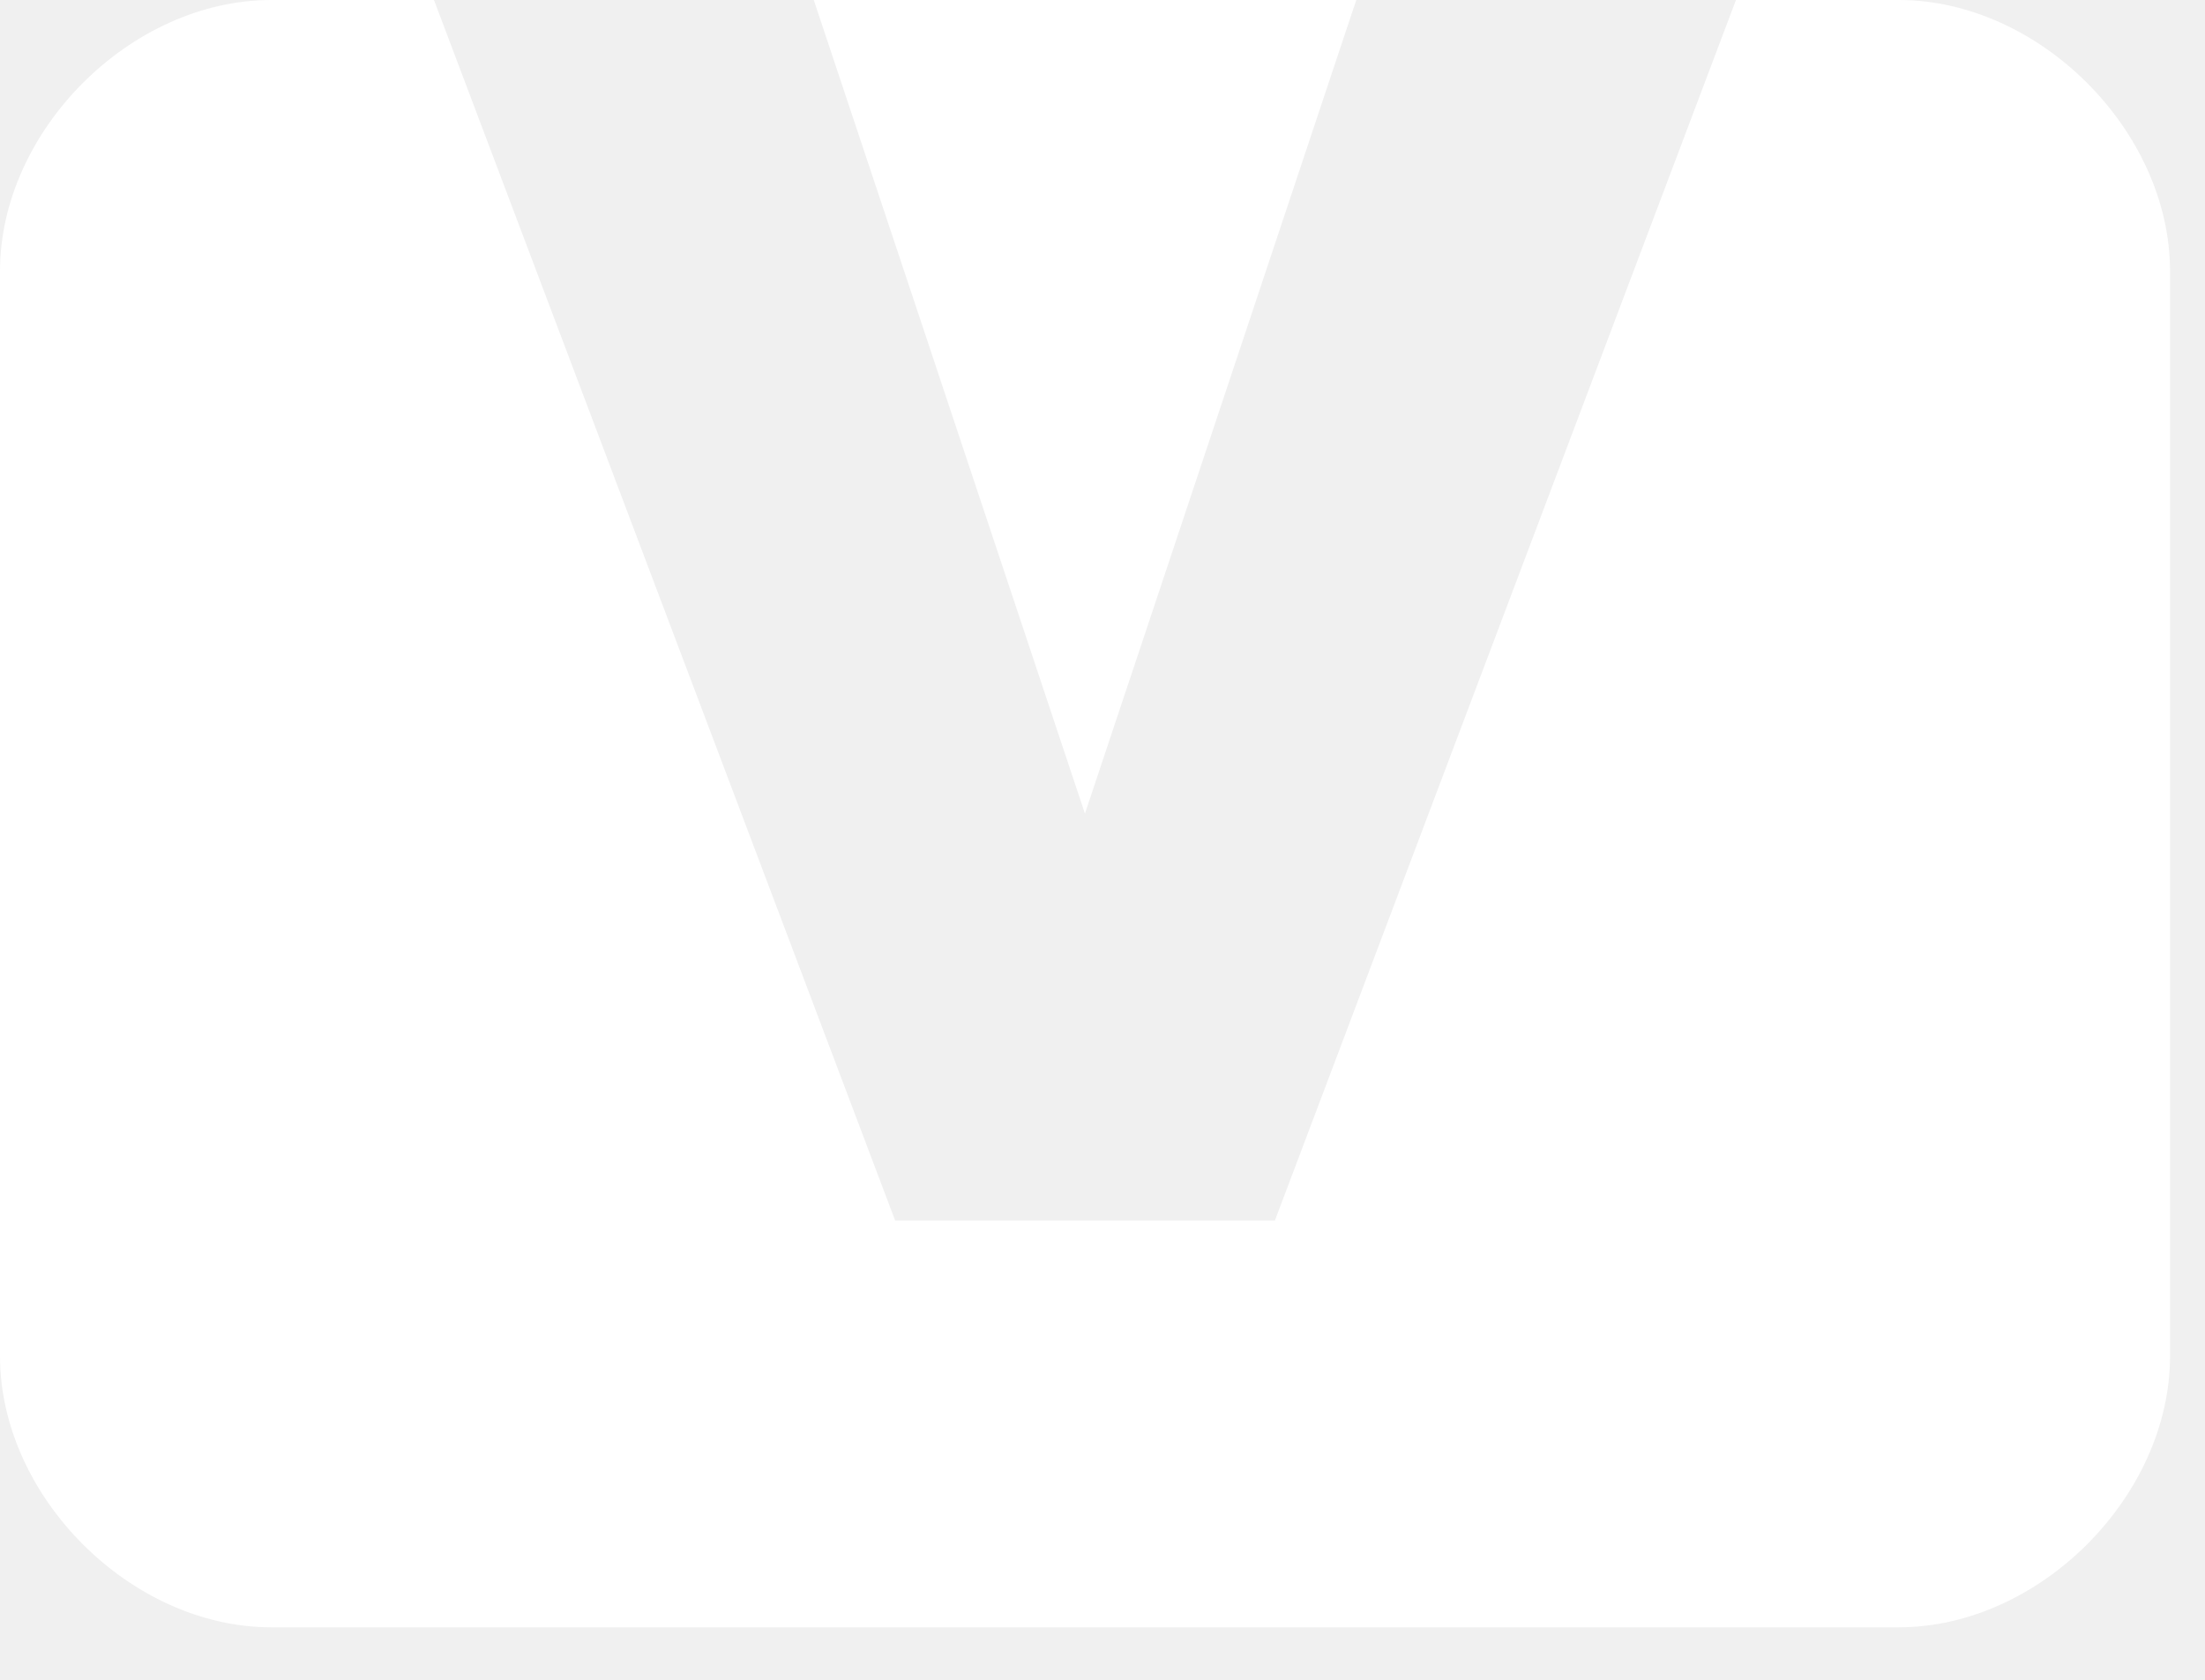
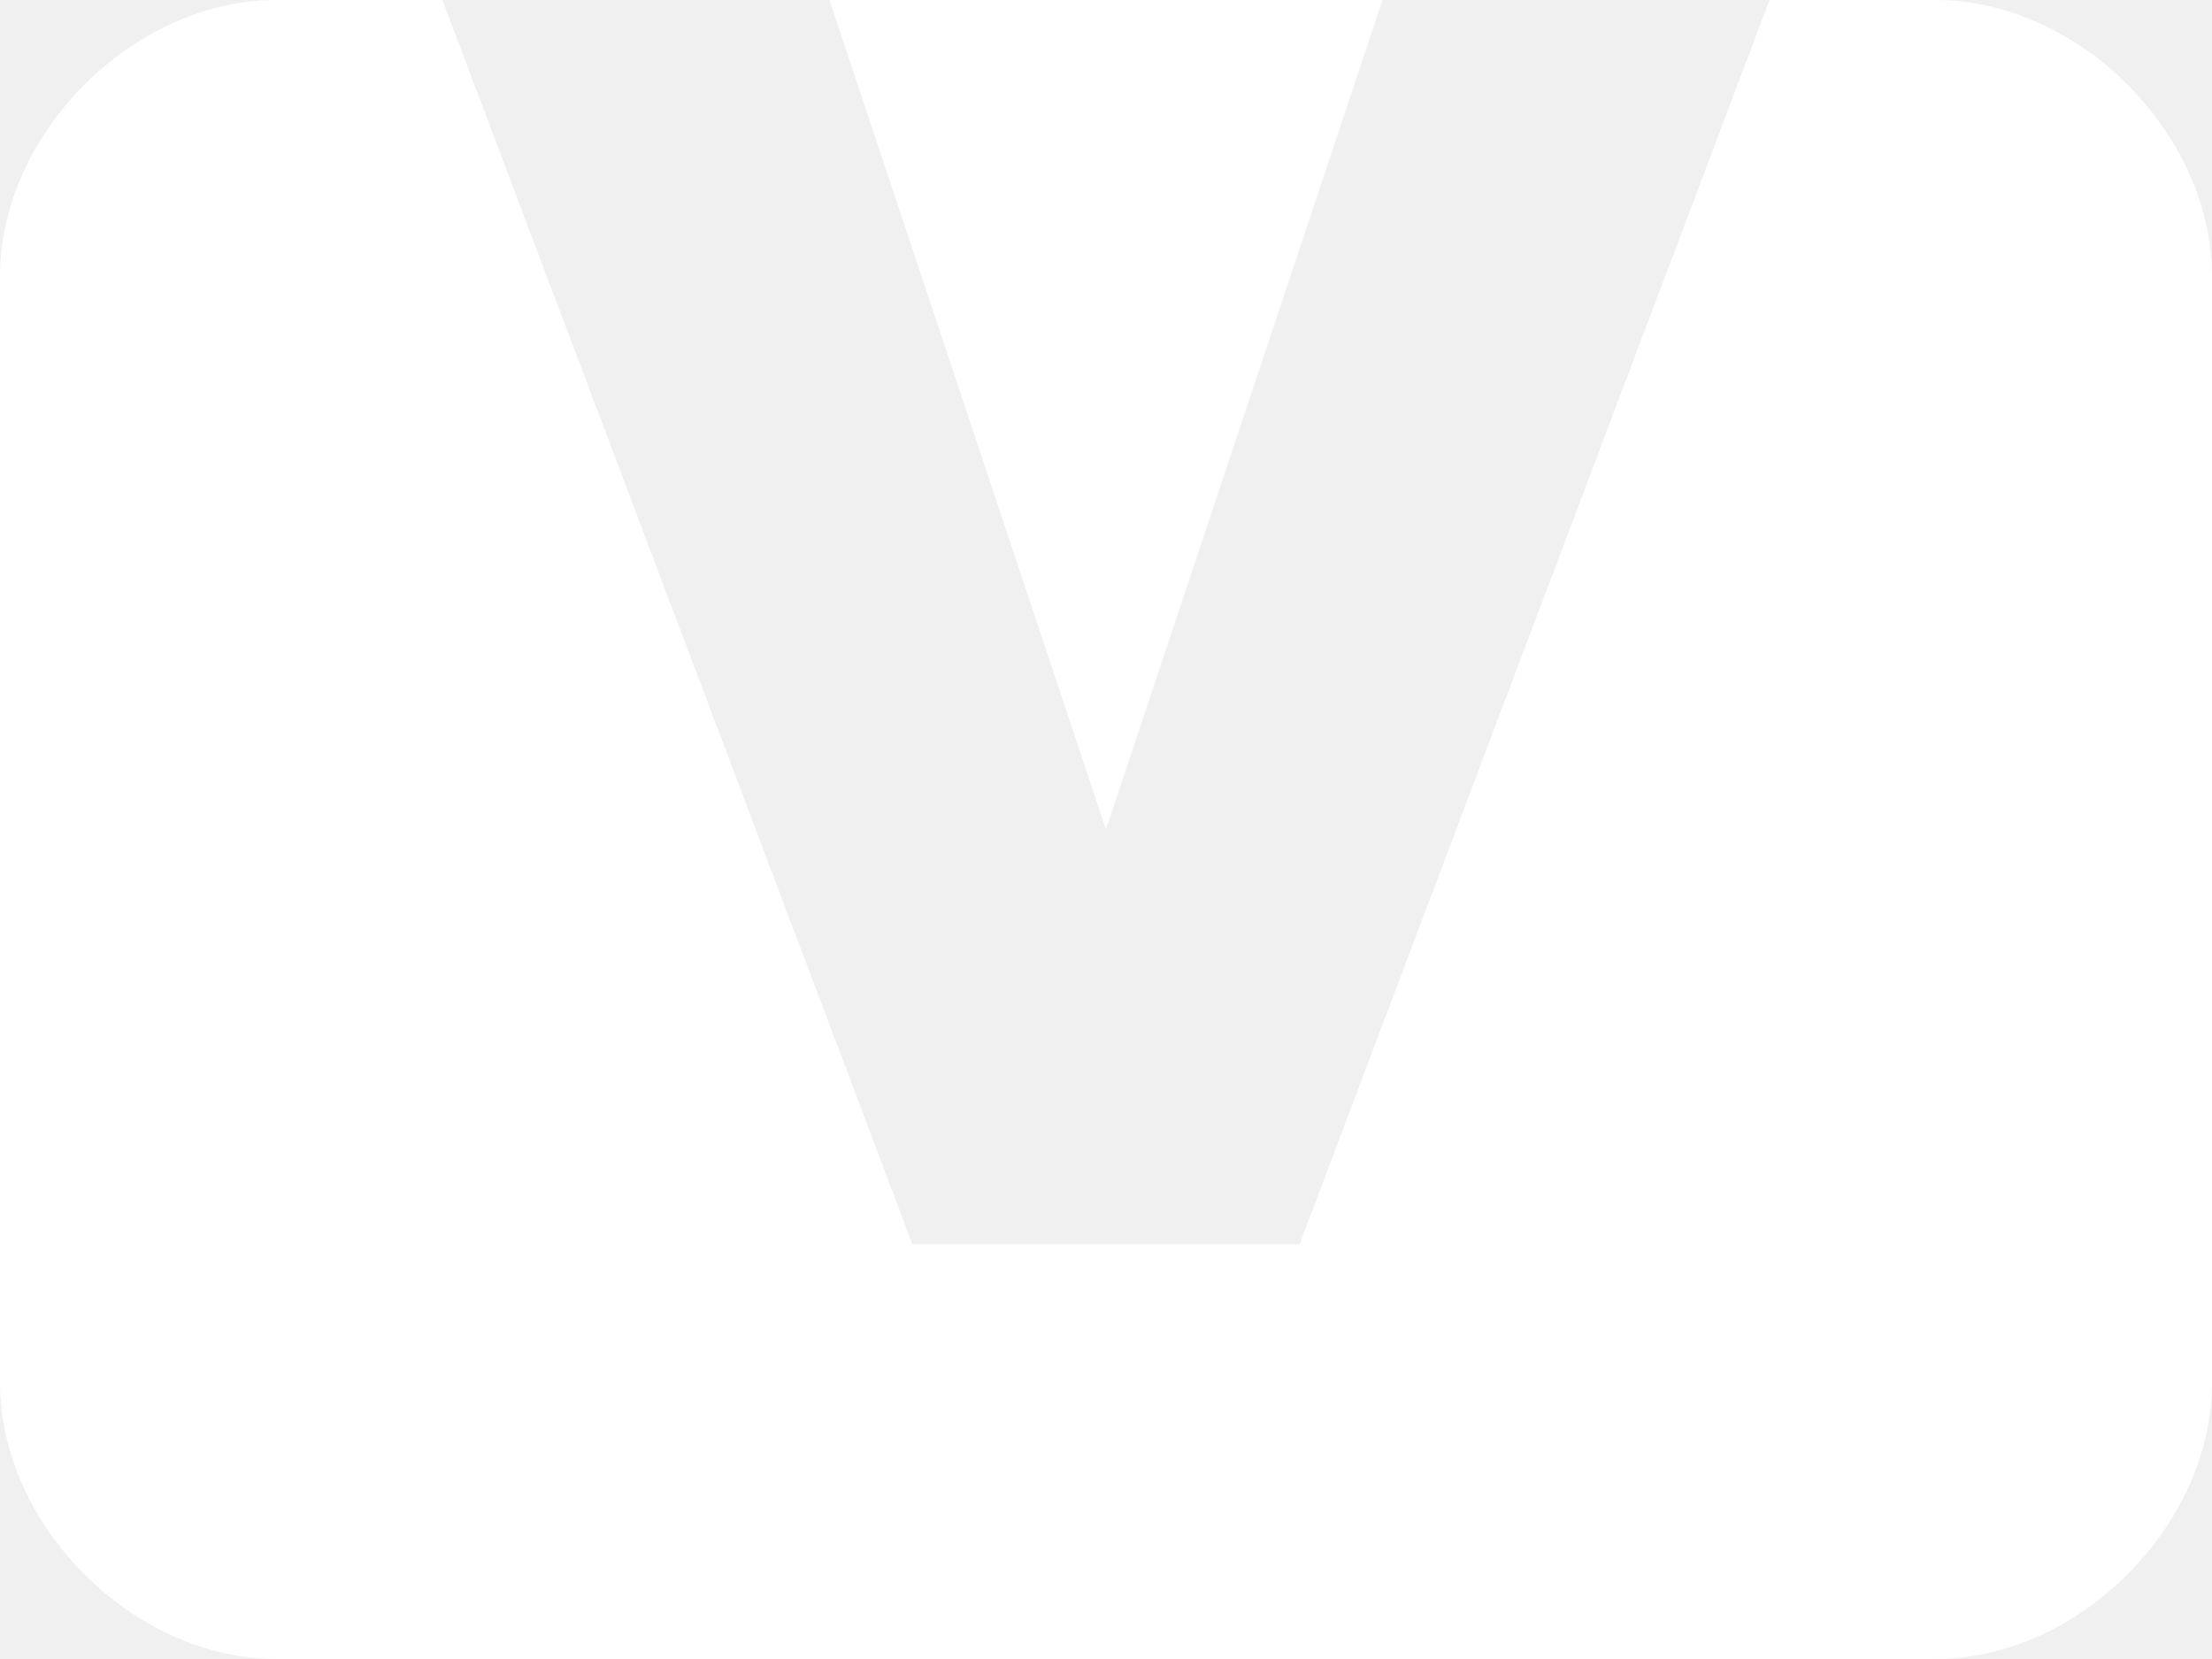
- <svg xmlns="http://www.w3.org/2000/svg" viewBox="0 0 21 16" fill="none">
+ <svg xmlns="http://www.w3.org/2000/svg" viewBox="0 0 20.667 15.5" fill="none">
  <path d="M2.583 0C1.244 0 0 1.246 0 2.583V12.917C0 14.254 1.244 15.5 2.583 15.5H18.083C19.422 15.5 20.667 14.254 20.667 12.917V2.583C20.667 1.246 19.422 0 18.083 0H16.533L12.142 11.625H8.525L4.133 0H2.583Z" fill="white" />
  <path d="M7.75 0L10.333 7.75L12.917 0H7.75Z" fill="white" />
</svg>
